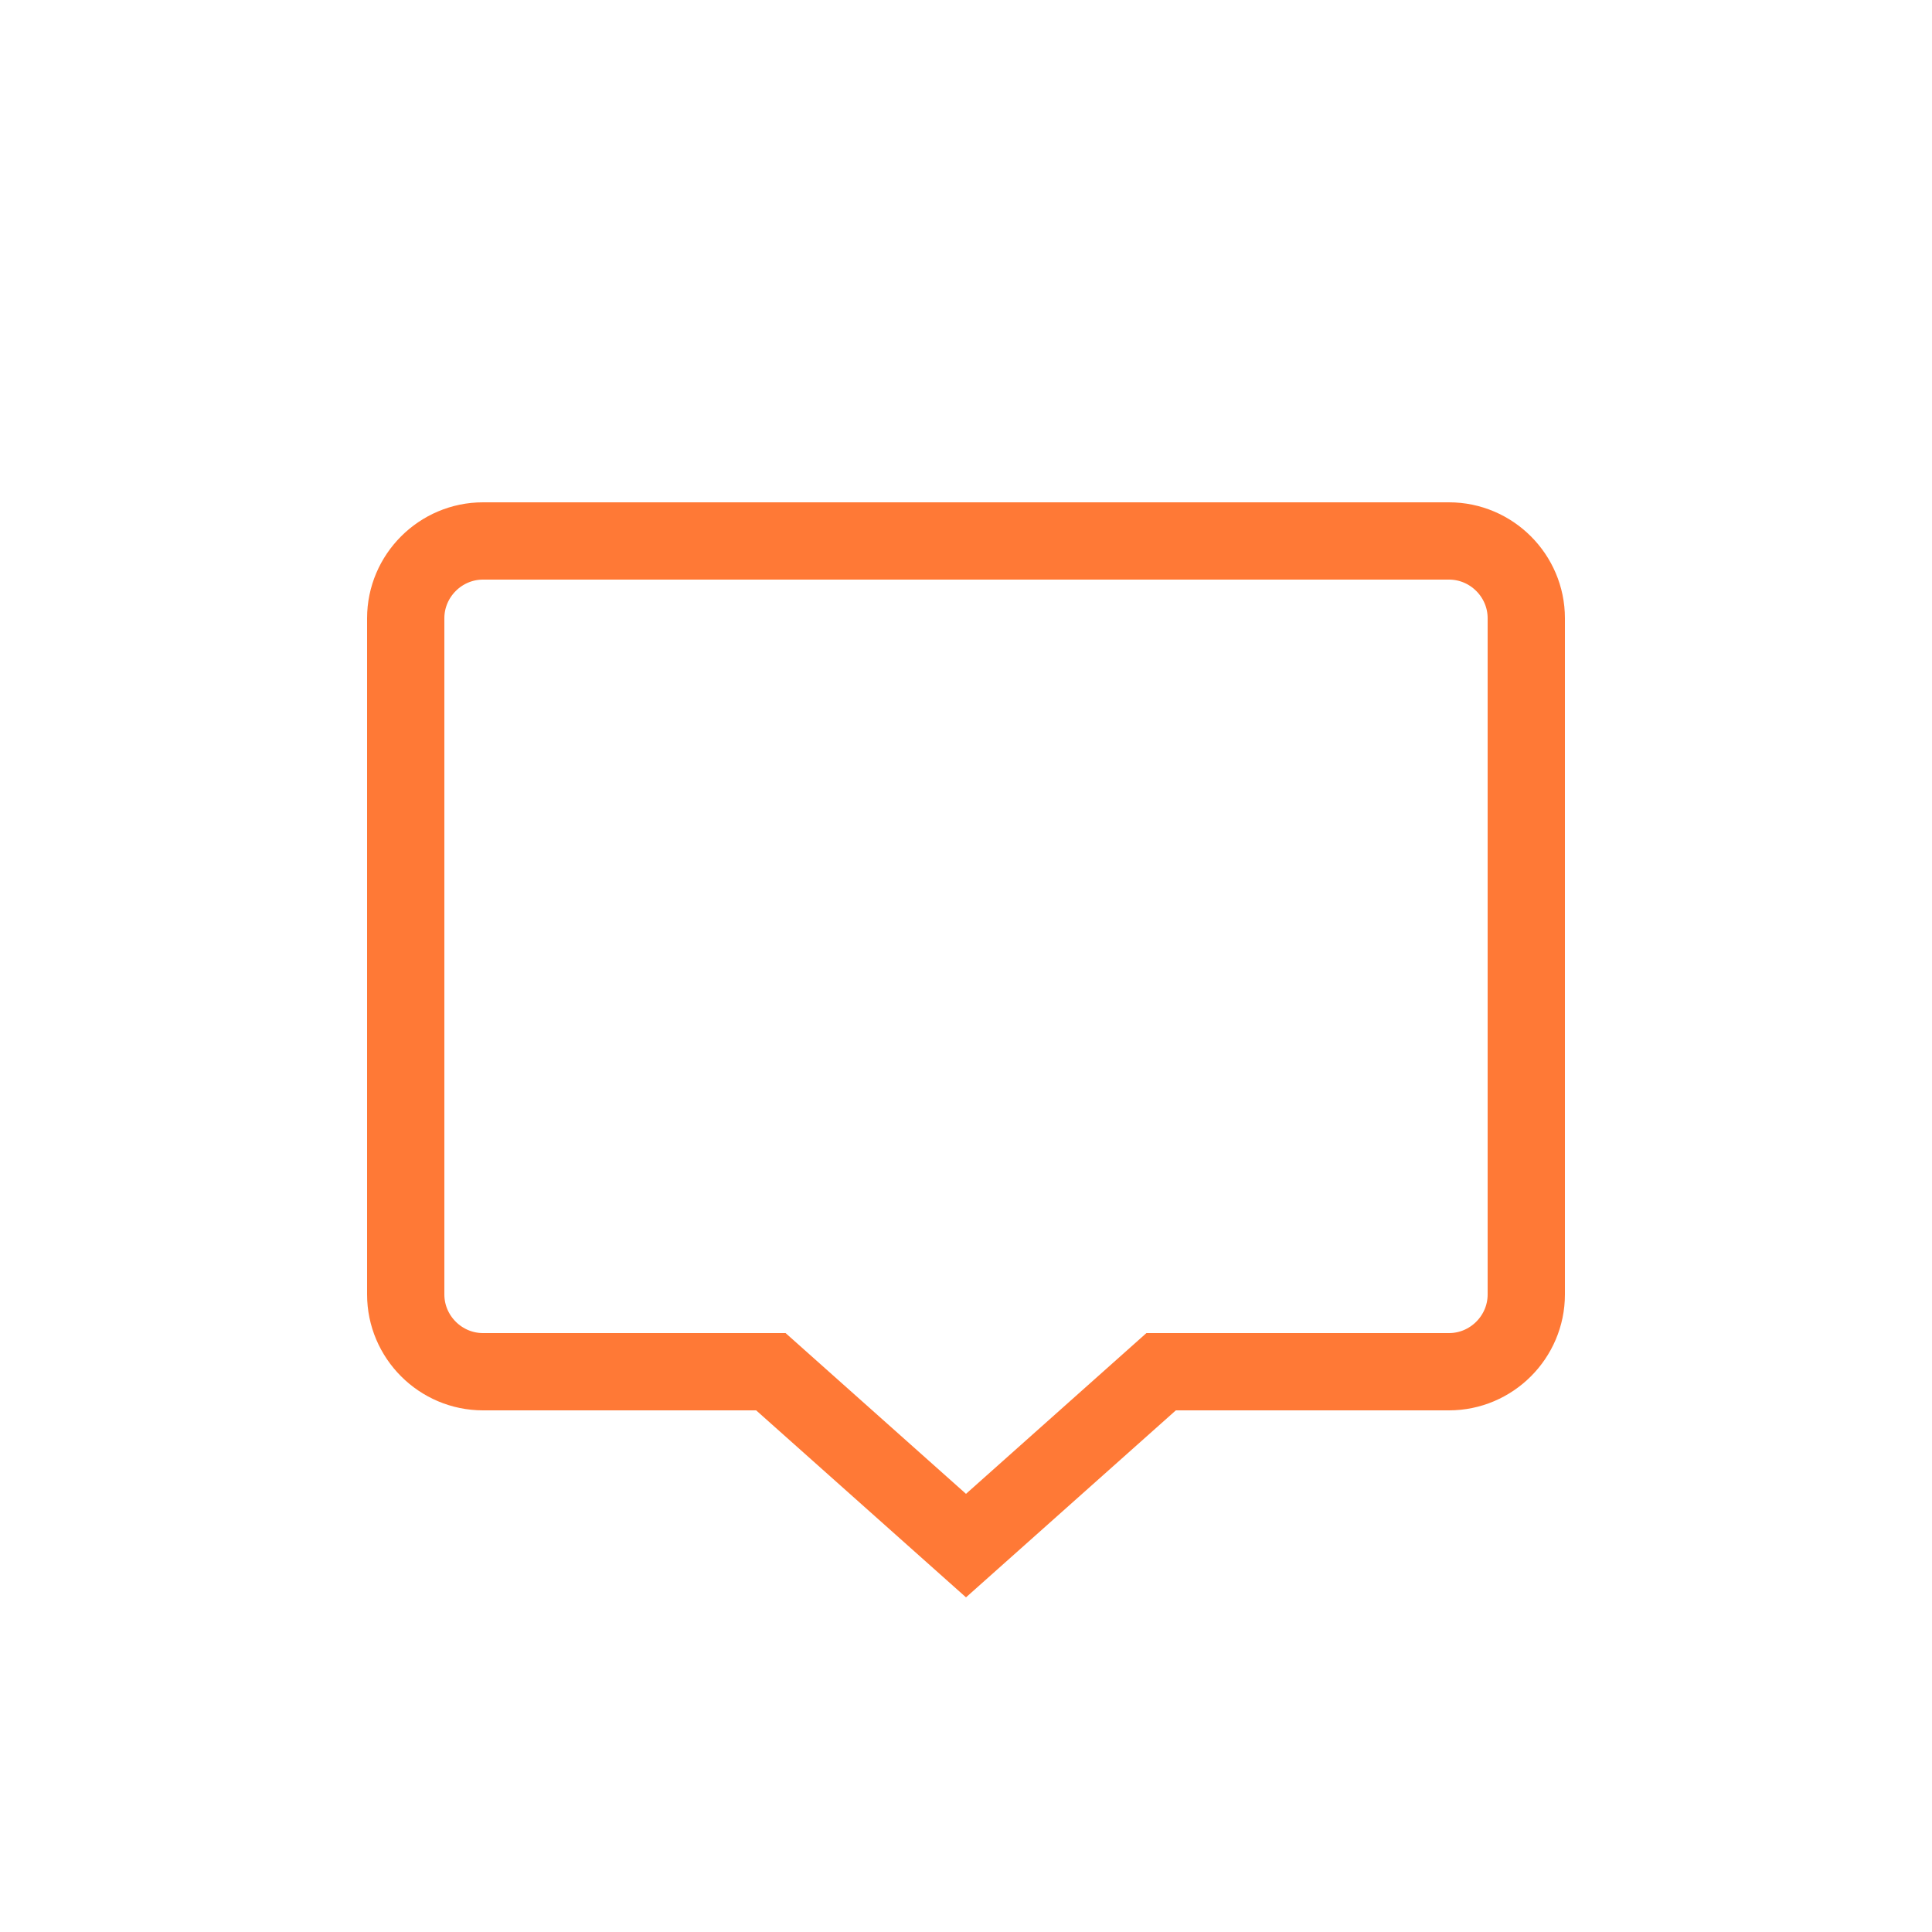
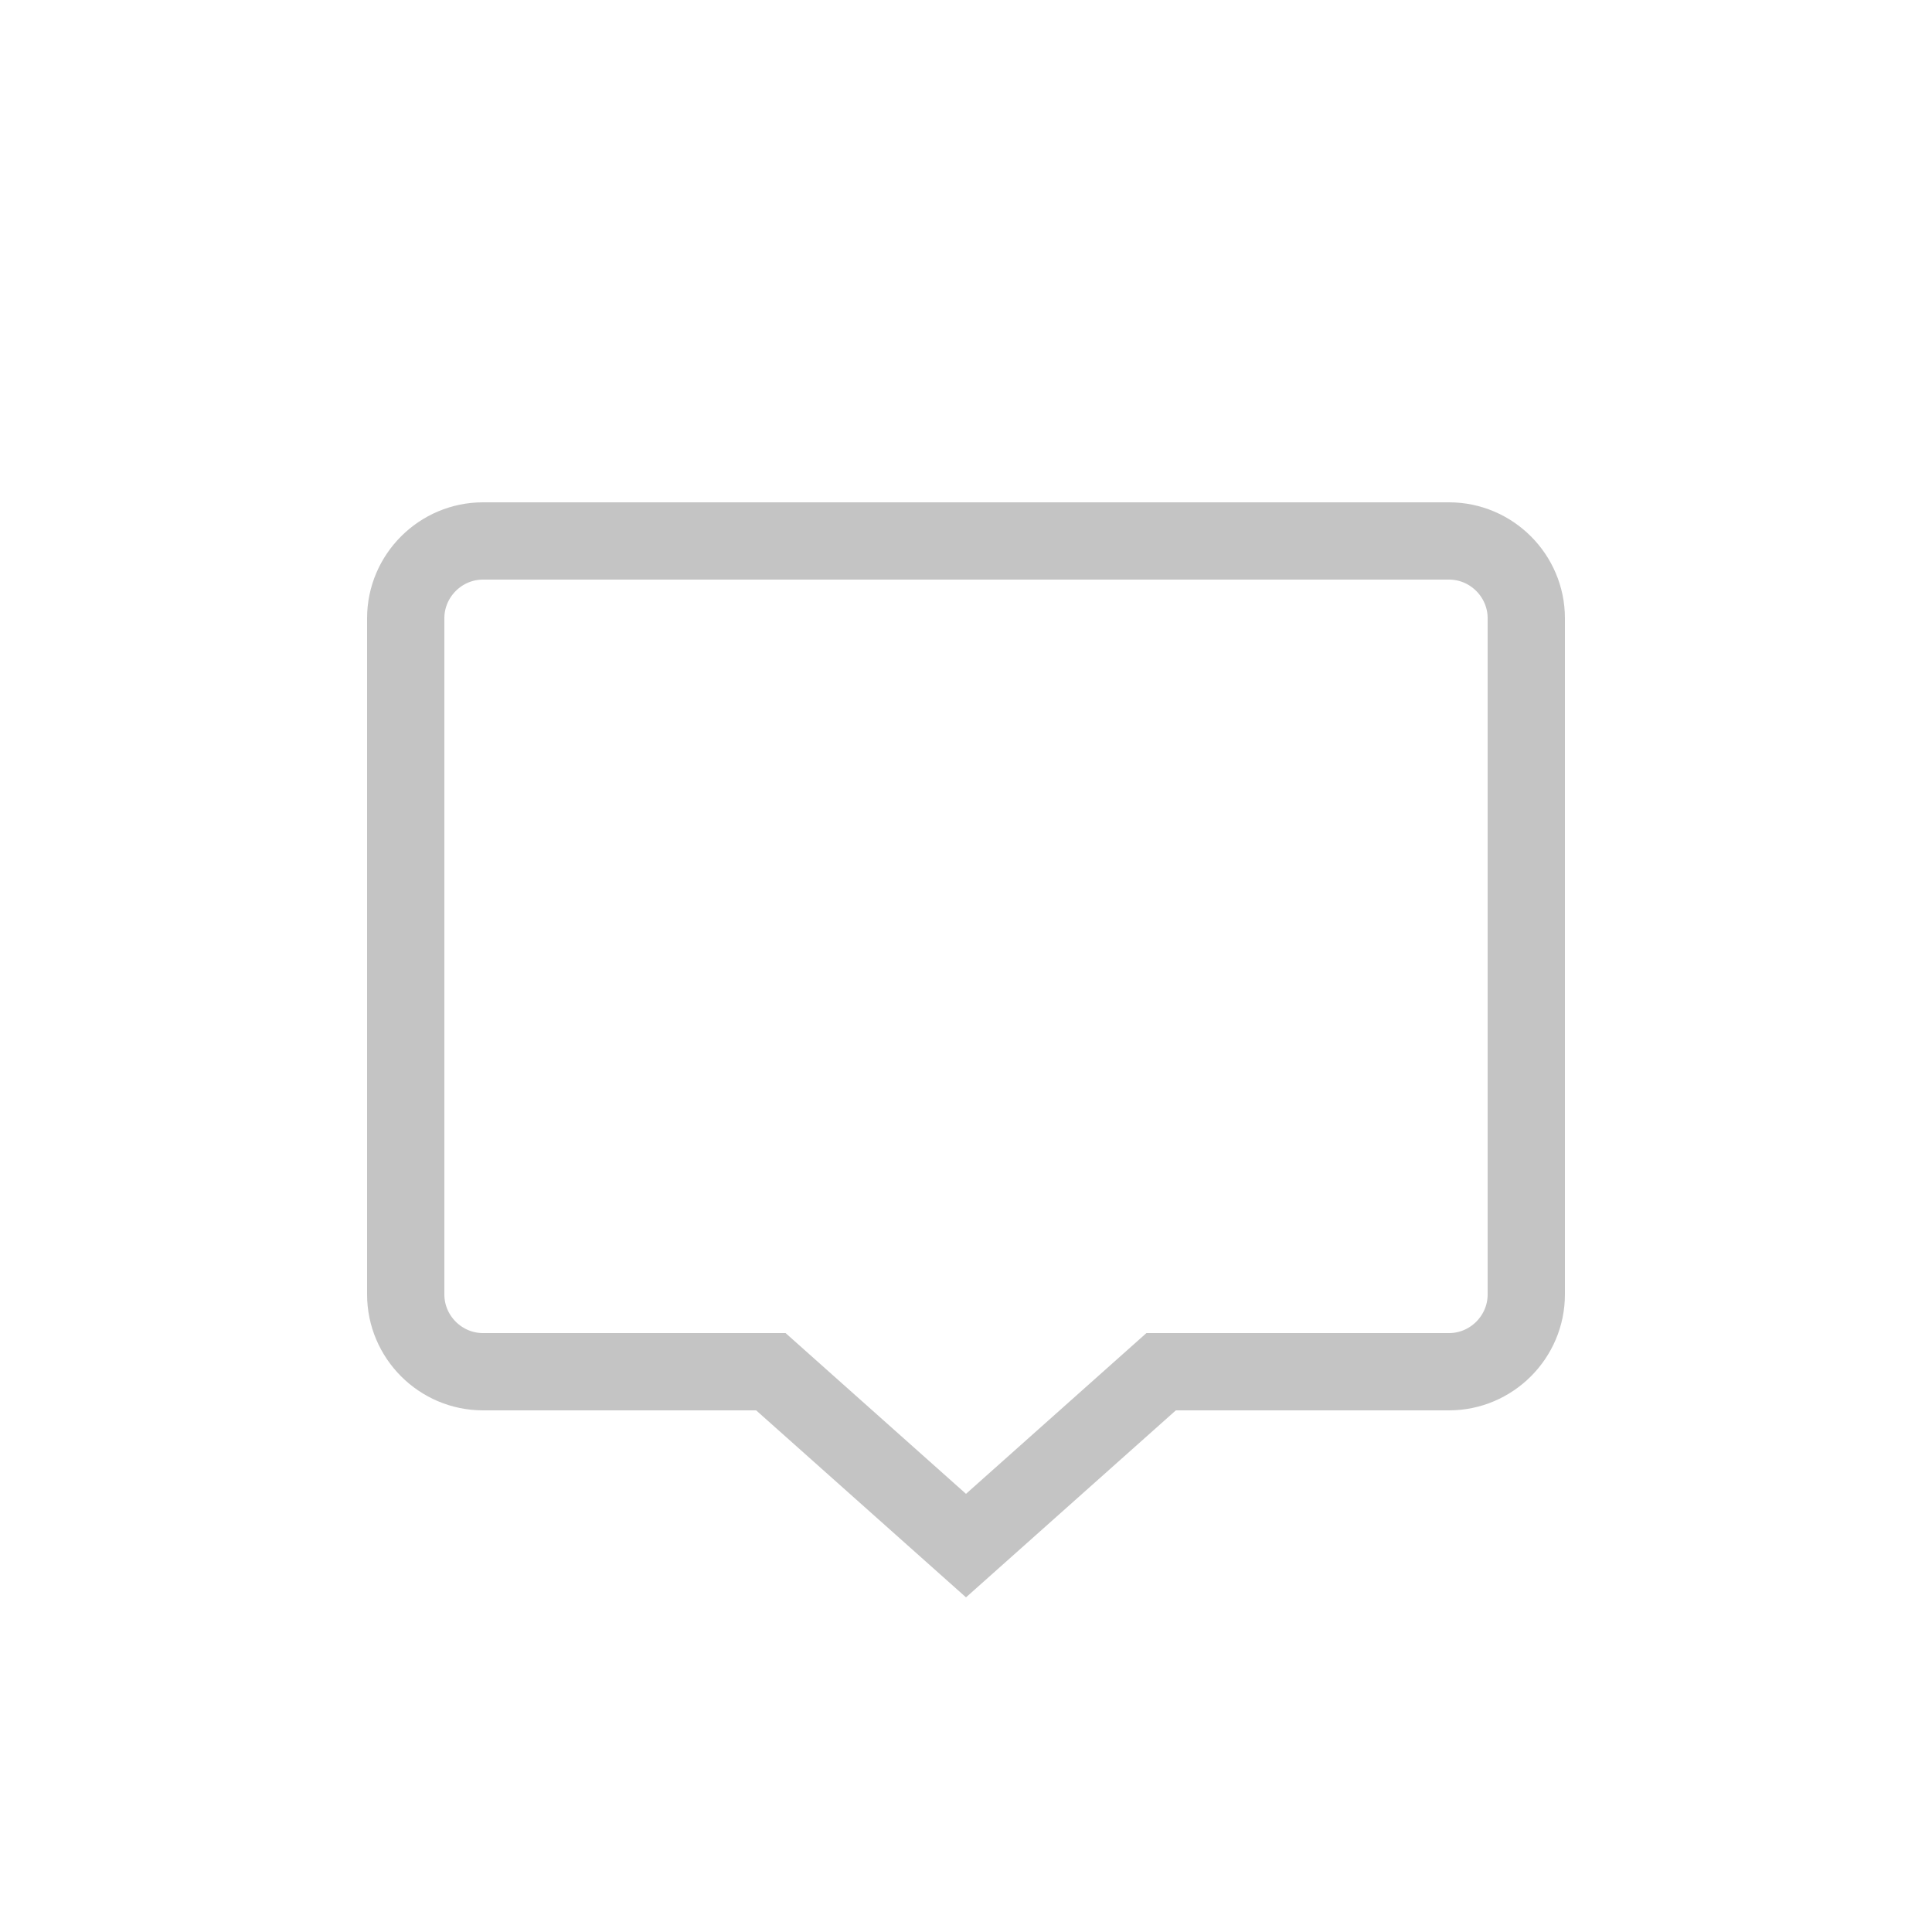
<svg xmlns="http://www.w3.org/2000/svg" version="1.1" x="0px" y="0px" viewBox="0 0 100 100" enable-background="new 0 0 100 100" xml:space="preserve">
  <g id="Слой_1">
</g>
  <g id="Слой_2">
-     <path fill="none" stroke="#FF7936" stroke-width="4" stroke-miterlimit="10" d="M79,67c0,2.2-1.8,4-4,4H60.1L50,80l-10.1-9H25   c-2.2,0-4-1.8-4-4V32c0-2.2,1.8-4,4-4h50c2.2,0,4,1.8,4,4V67z" />
+     <path fill="none" stroke="#c4c4c4" stroke-width="4" stroke-miterlimit="10" d="M79,67c0,2.2-1.8,4-4,4H60.1L50,80l-10.1-9H25   c-2.2,0-4-1.8-4-4V32c0-2.2,1.8-4,4-4h50c2.2,0,4,1.8,4,4V67z" />
  </g>
</svg>
